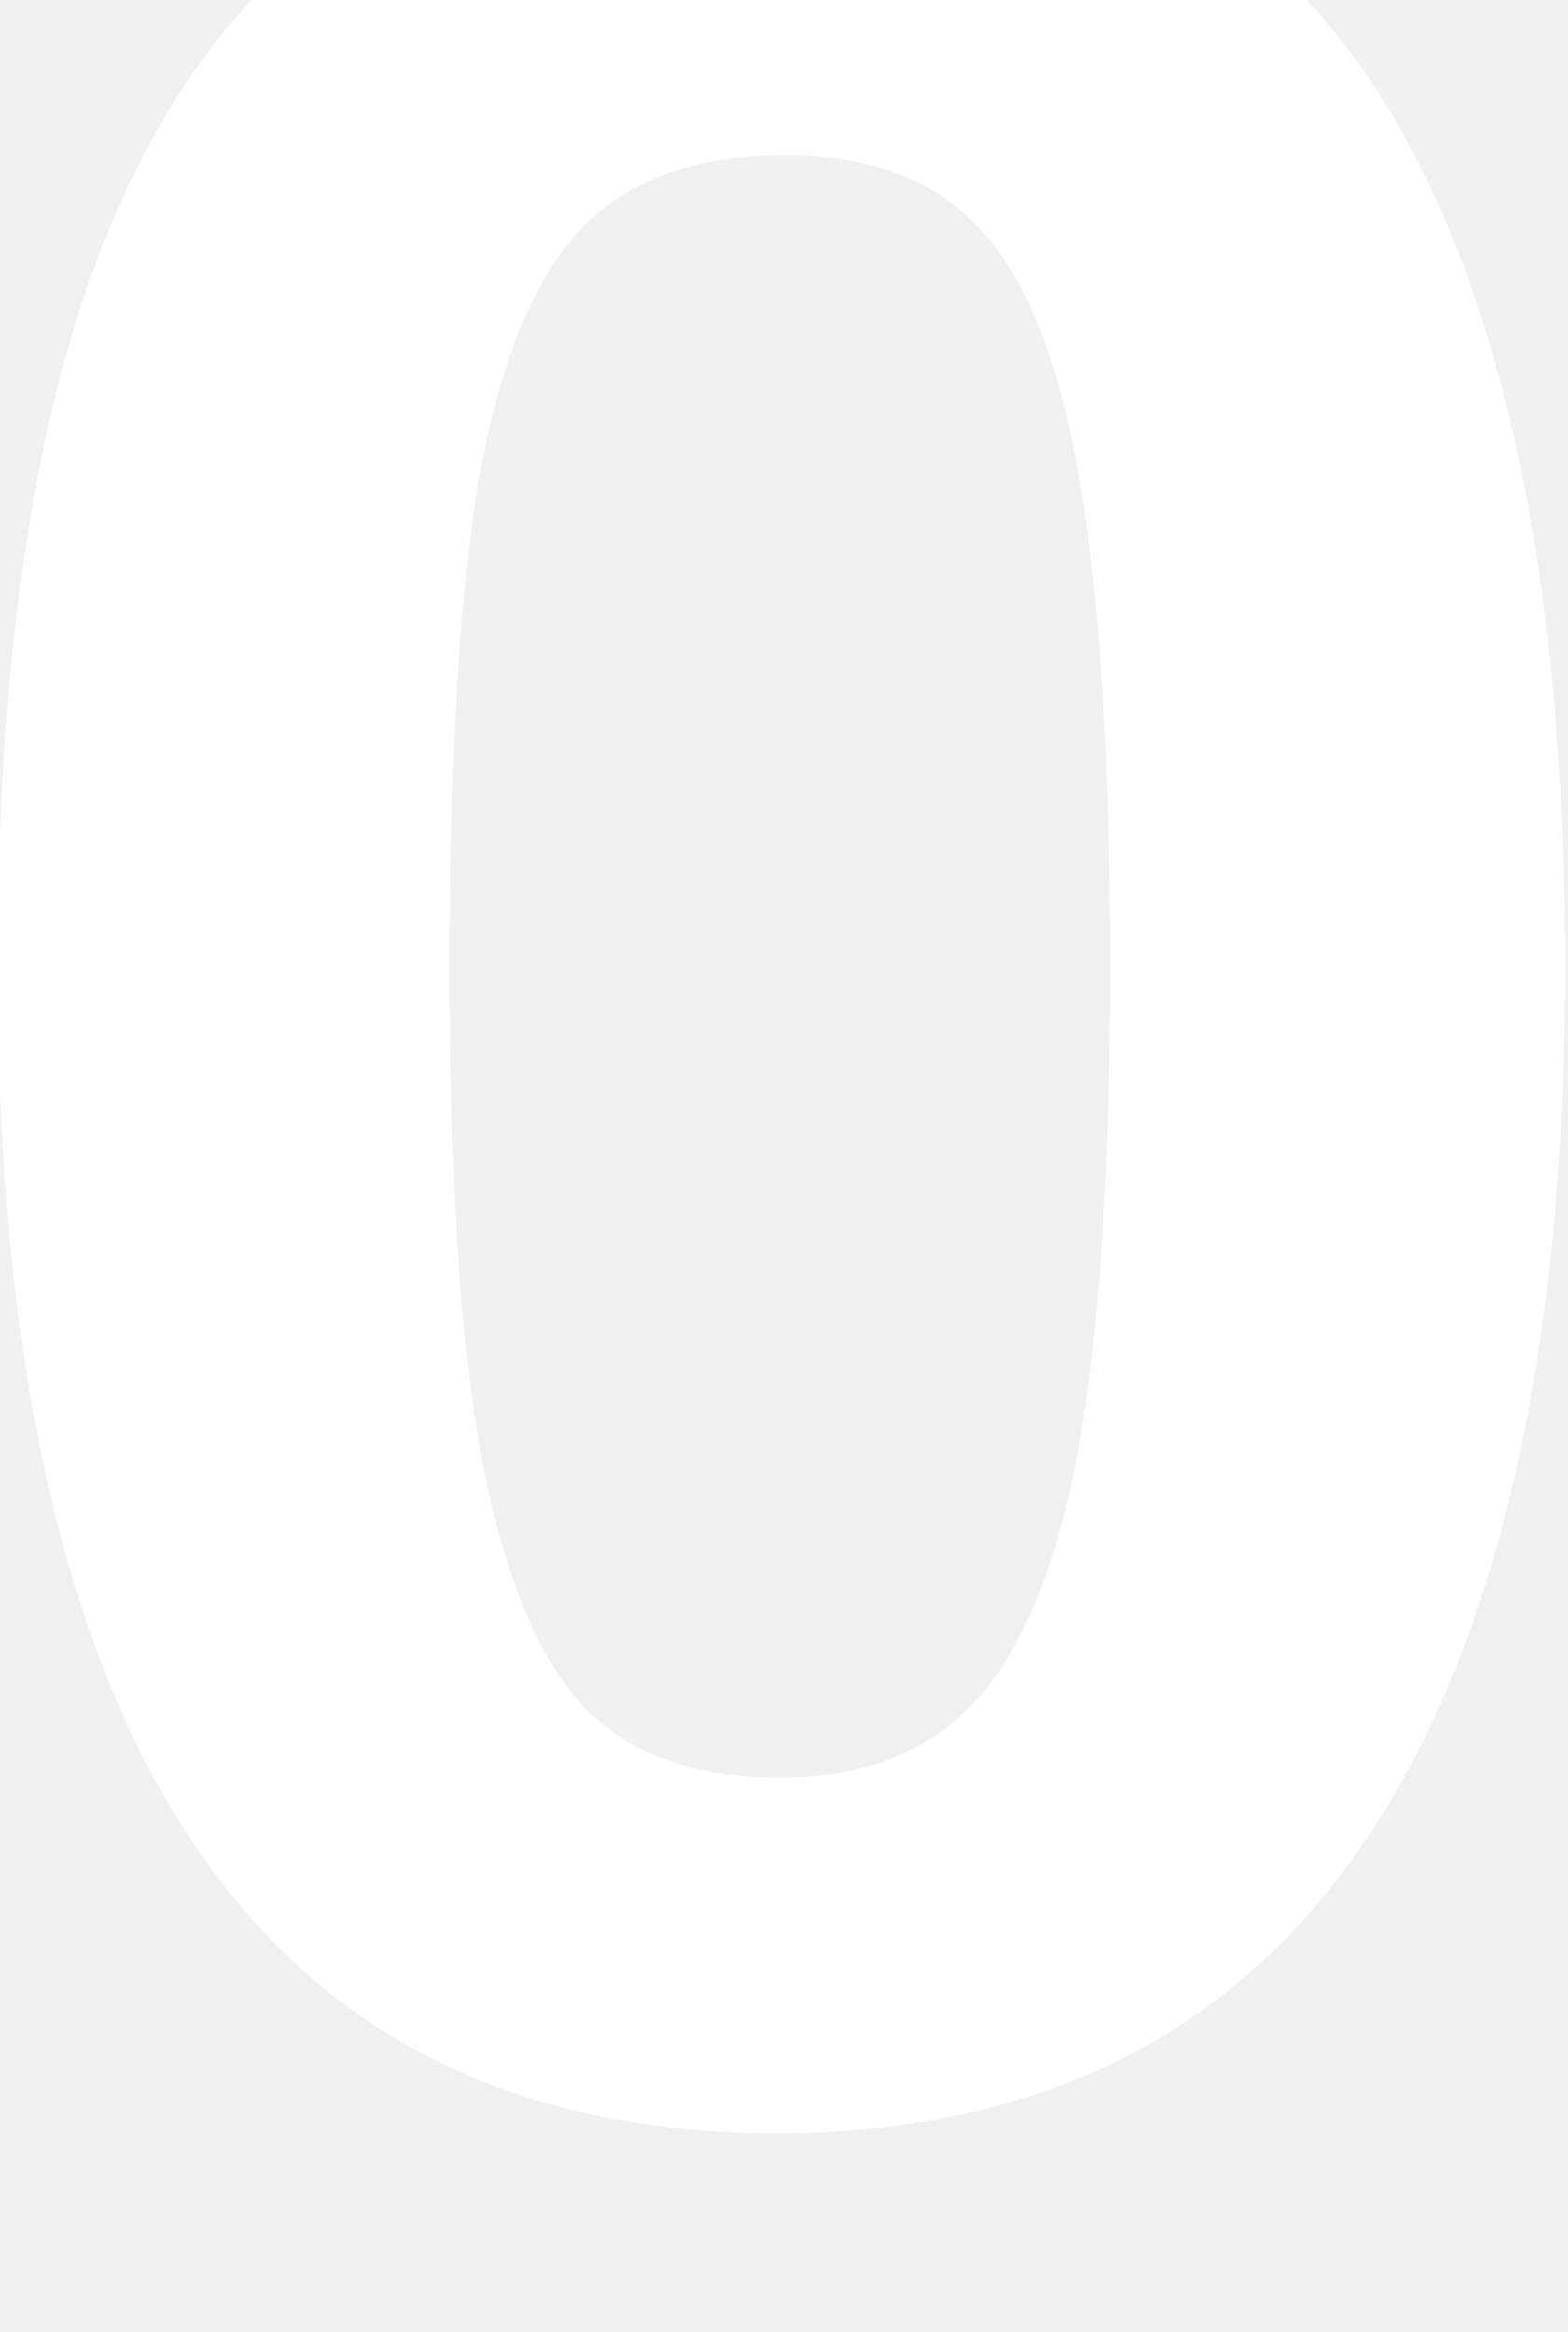
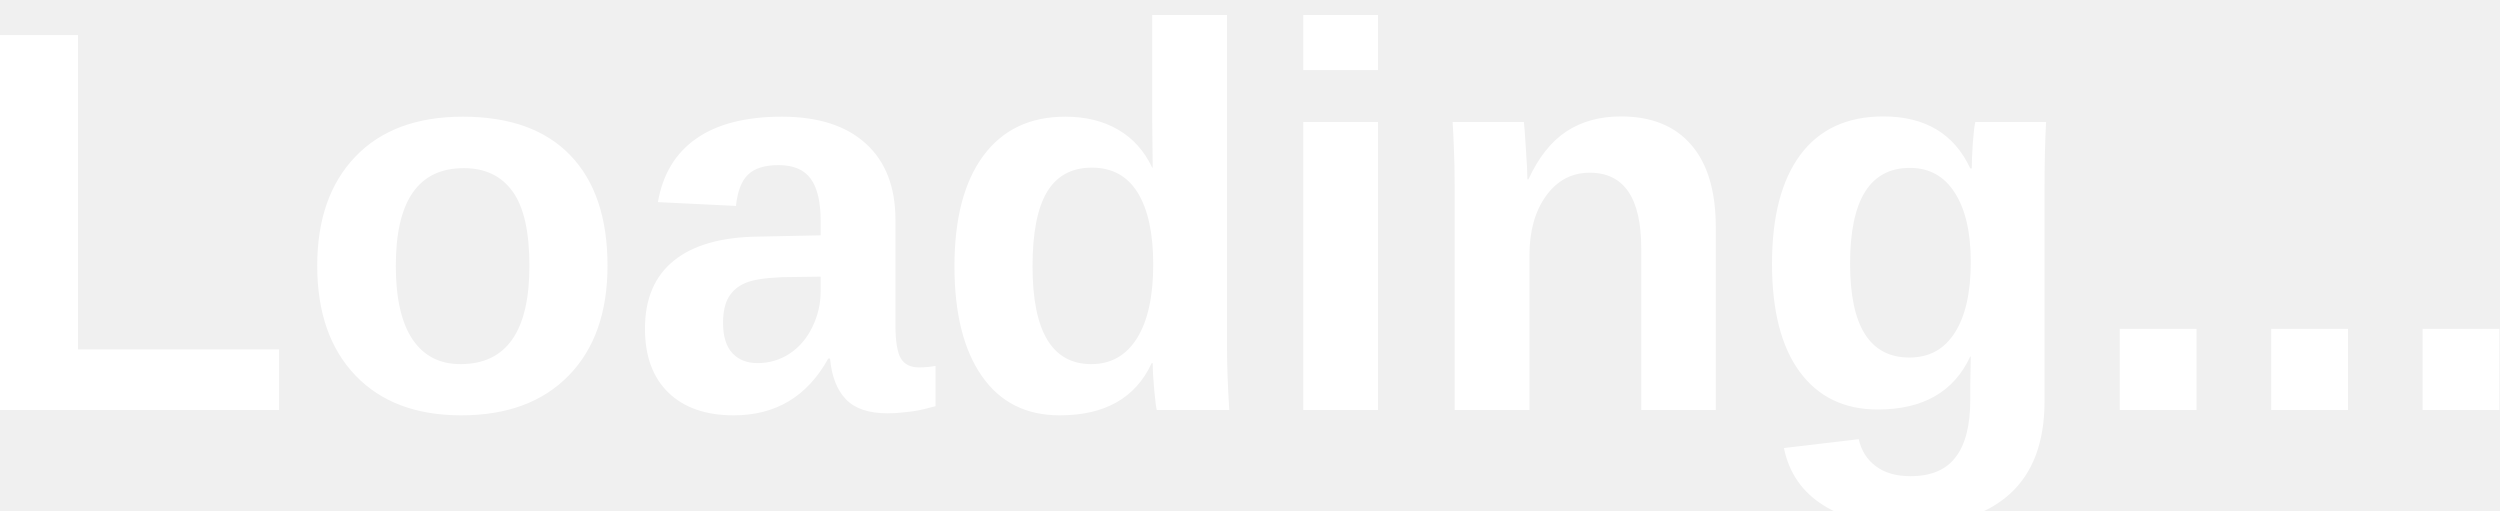
- <svg xmlns="http://www.w3.org/2000/svg" width="100%" style="height:auto; ">
-   <text id="numberText" x="50%" y="50%" text-anchor="middle" dominant-baseline="middle" font-weight="bold" font-family="Arial" font-size="280%" fill="#FFFFFF">0</text>
+ <svg xmlns="http://www.w3.org/2000/svg" width="100%" style="height:auto;">
+   <text id="numberText" x="50%" y="50%" text-anchor="middle" dominant-baseline="middle" font-weight="bold" font-family="Arial" font-size="280%" fill="#FFFFFF">
+     Loading...
+   </text>
</svg>
